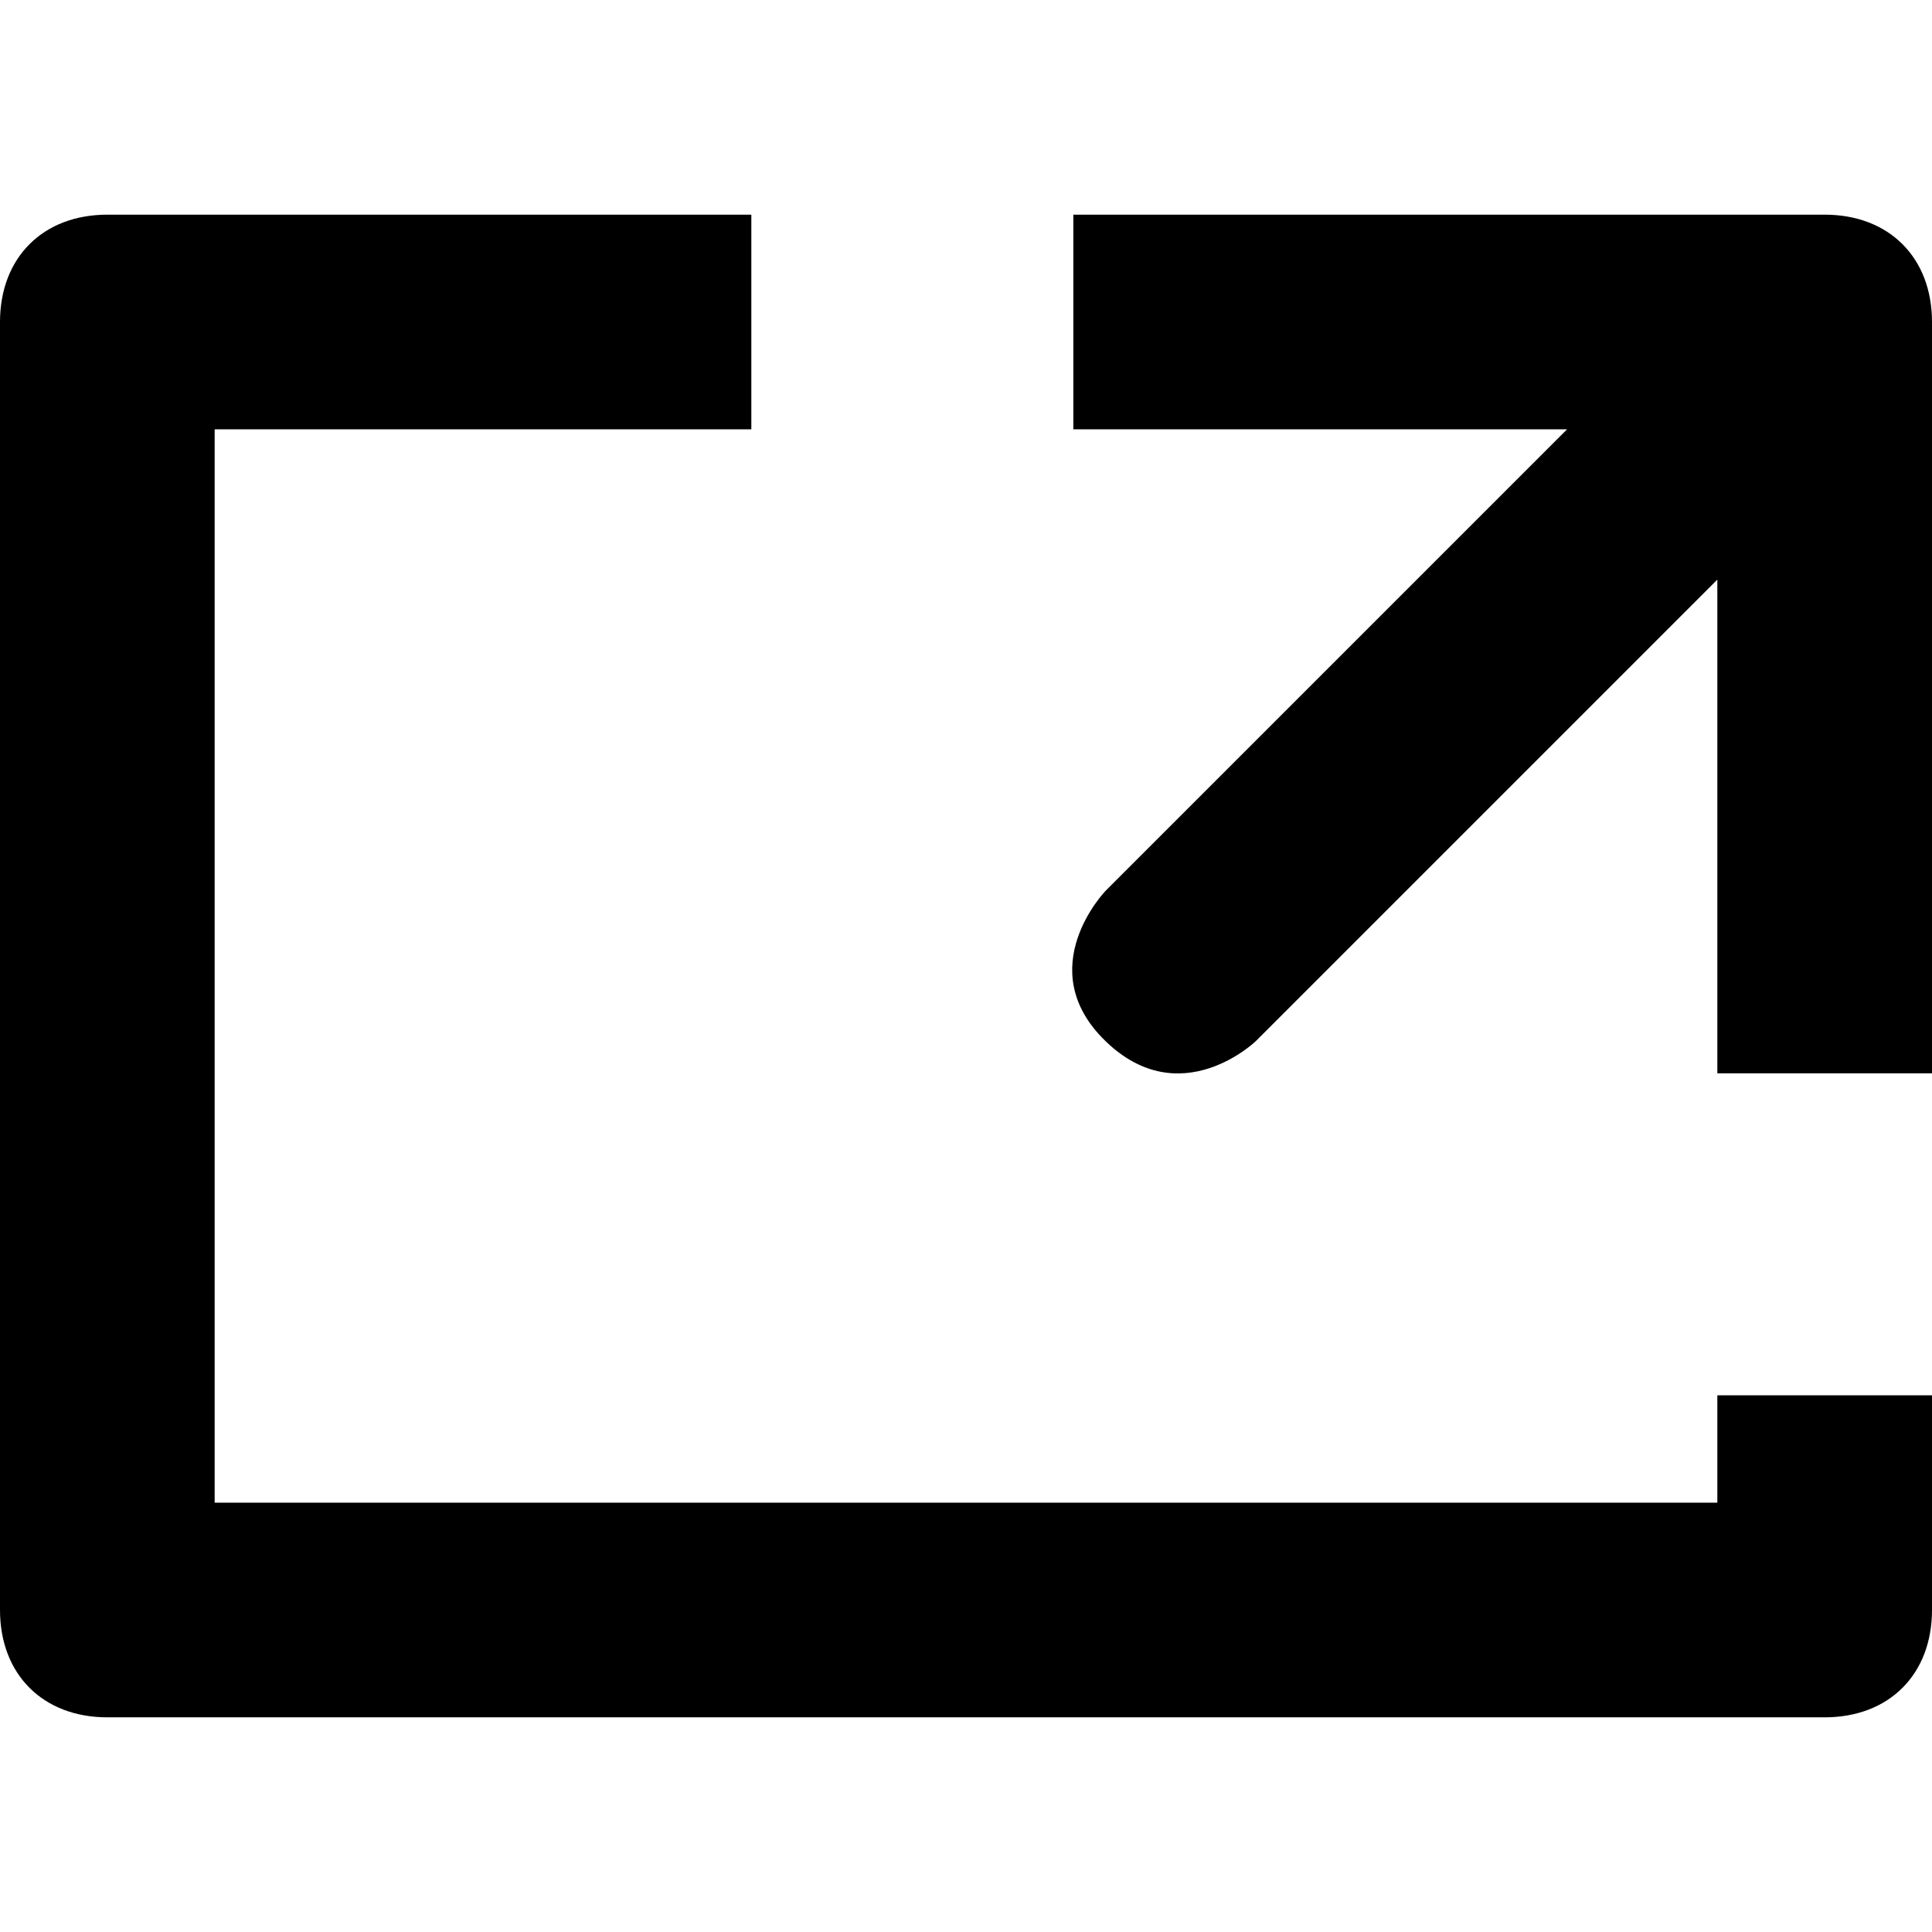
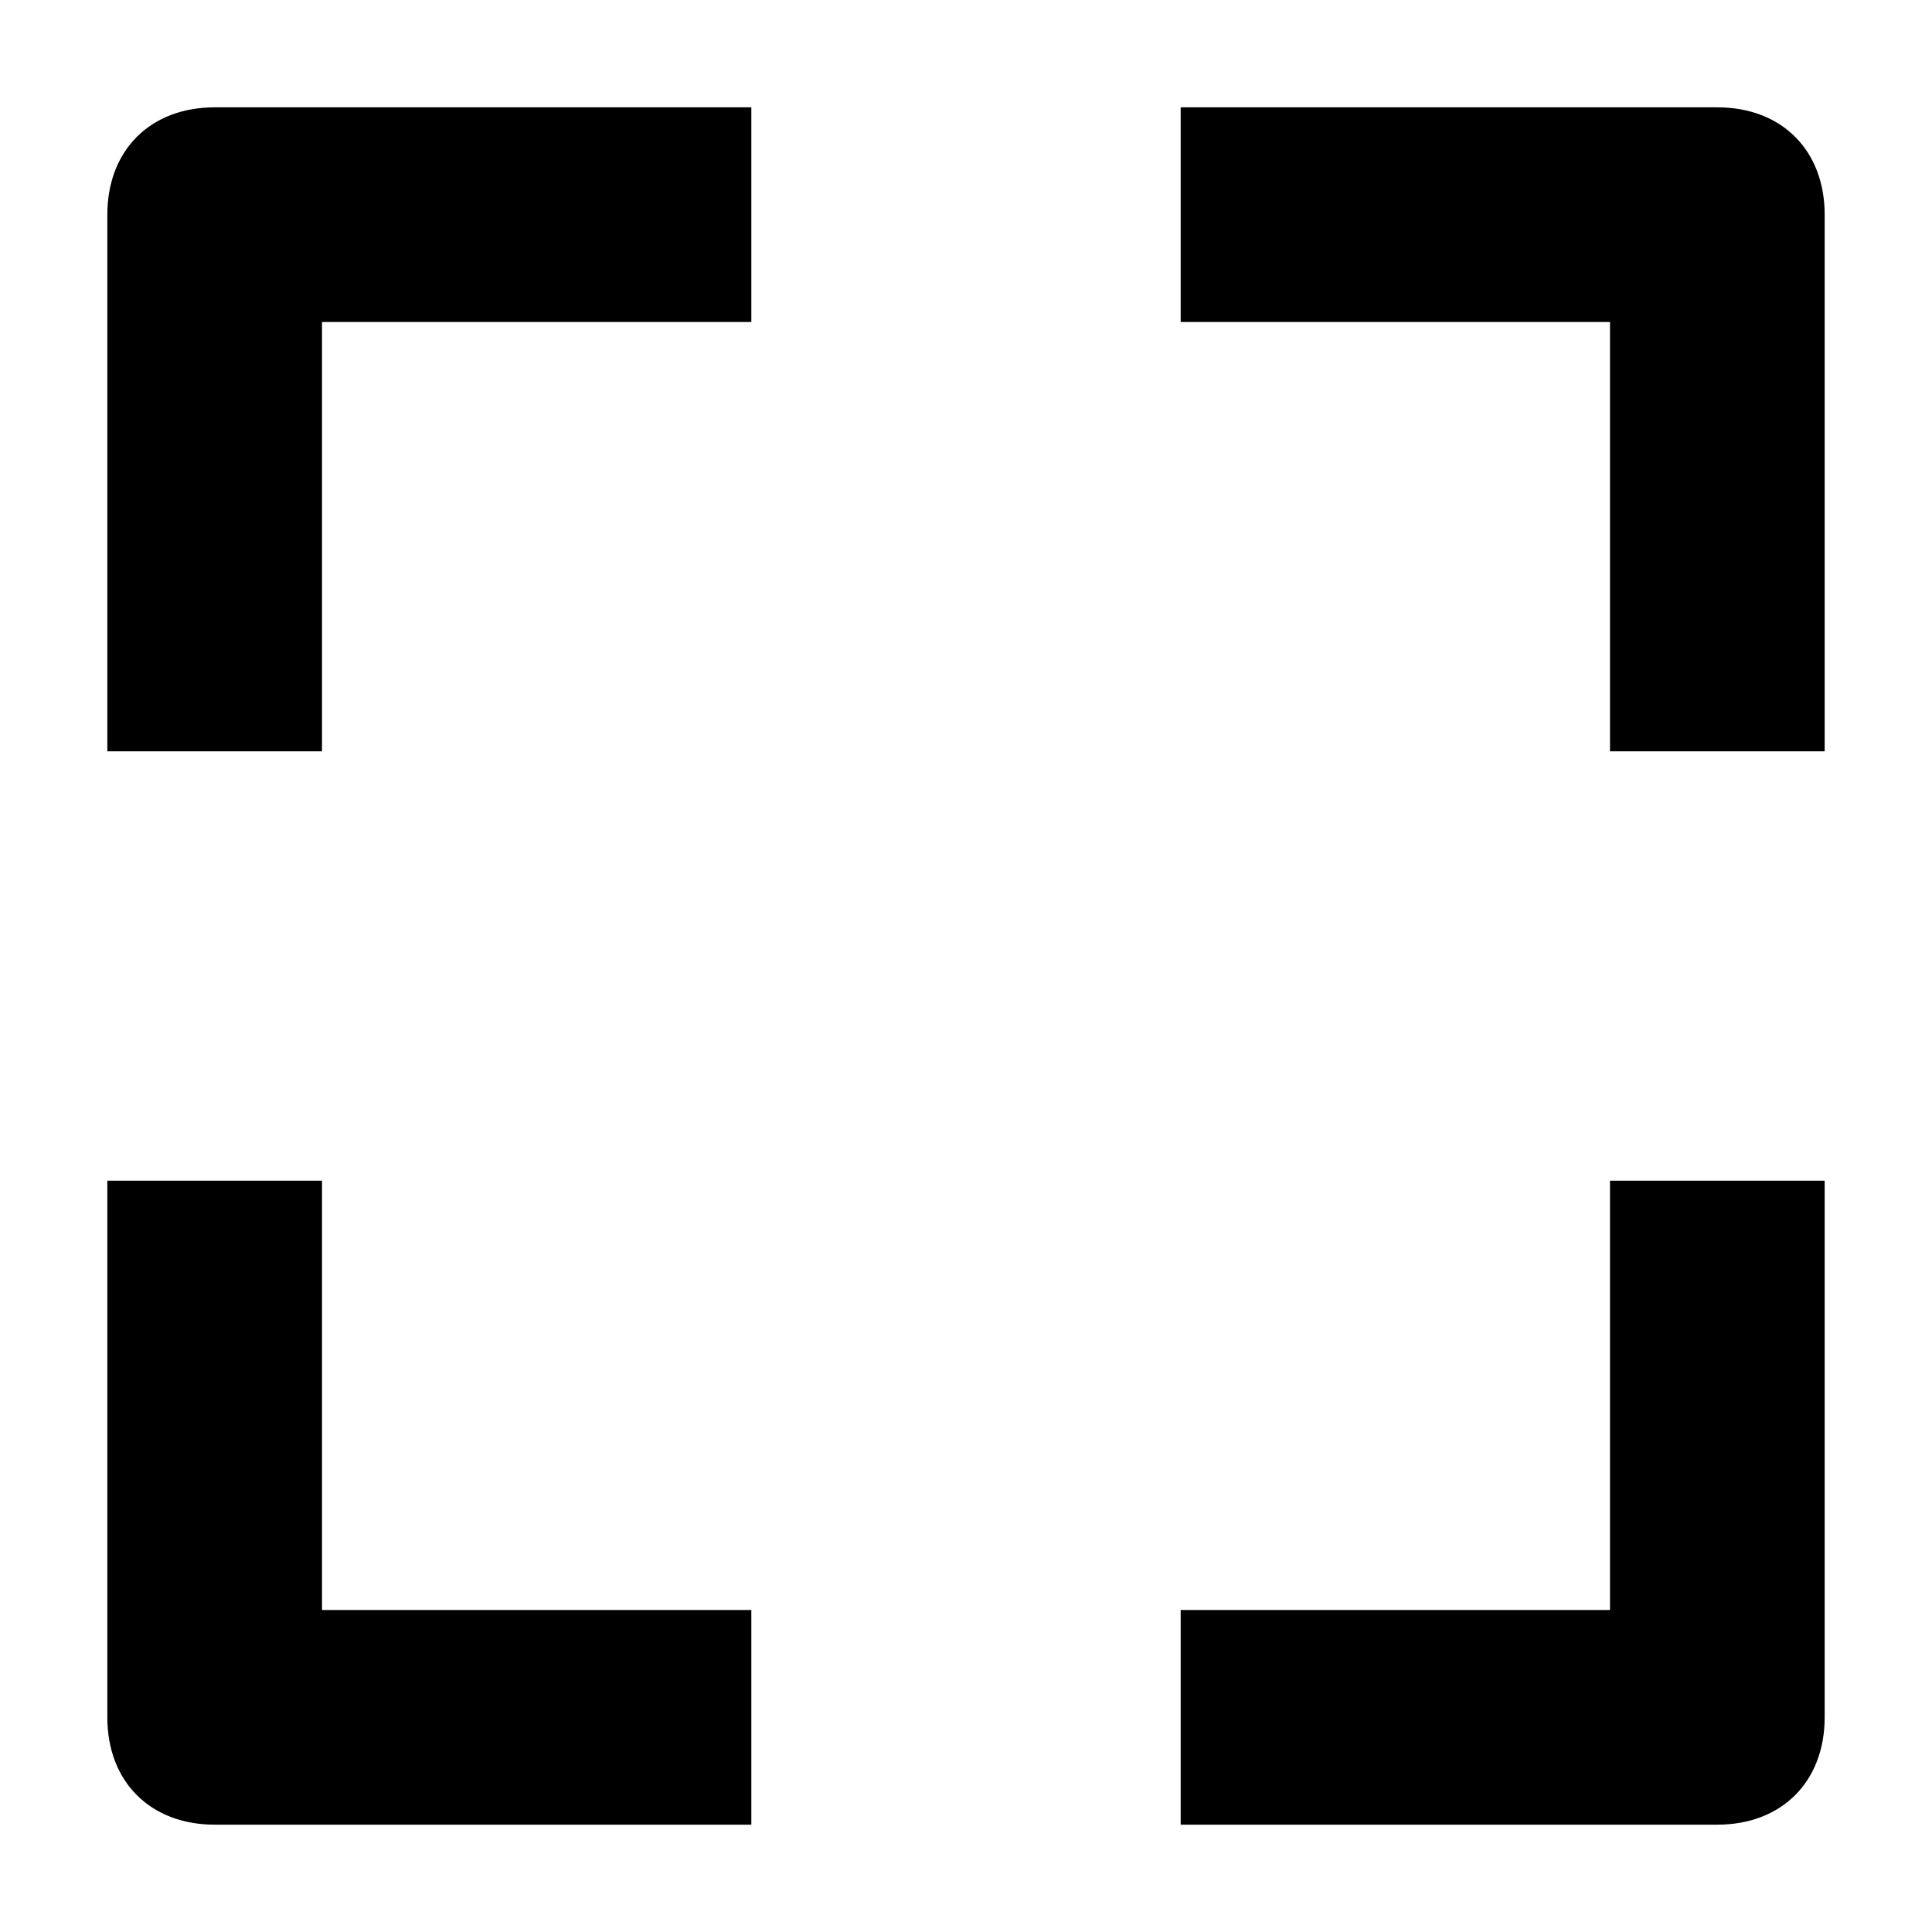
<svg xmlns="http://www.w3.org/2000/svg" width="18px" height="18px" viewBox="0 0 18 18" version="1.1">
-   <g transform="translate(9, 9) rotate(-180) translate(-9, -9) translate(0, 2)">
-     <path d="M7.7,6.3 C7.001,5.623 6.3,6.3 6.3,6.3 L2,10.6 L2,6 L0,6 L0,13 C0,13.6 0.4,14 1,14 L8,14 L8,12 L3.4,12 L7.7,7.7 C7.7,7.7 8.399,6.977 7.7,6.3 Z" />
-     <path d="M11,14 L11,12 L16,12 L16,2 L2,2 L2,3 L0,3 L0,1 C0,0.4 0.4,0 1,0 L17,0 C17.6,0 18,0.4 18,1 L18,13 C18,13.6 17.6,14 17,14 L11,14 Z" />
+   <g>
+     <path d="M3,7 L1,7 L1,2 C1,1.4 1.4,1 2,1 L7,1 L7,3 L3,3 L3,7 L3,7 Z" />
+     <path d="M17,7 L15,7 L15,3 L11,3 L11,1 L16,1 C16.6,1 17,1.4 17,2 L17,7 L17,7 Z" />
+     <path d="M16,17 L11,17 L11,15 L15,15 L15,11 L17,11 L17,16 C17,16.6 16.6,17 16,17 L16,17 Z" />
+     <path d="M7,17 L2,17 C1.4,17 1,16.6 1,16 L1,11 L3,11 L3,15 L7,15 L7,17 L7,17 Z" />
  </g>
</svg>
